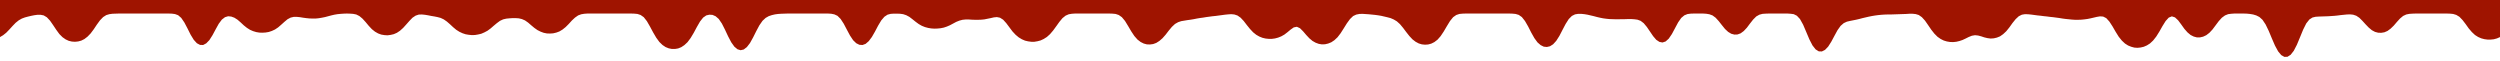
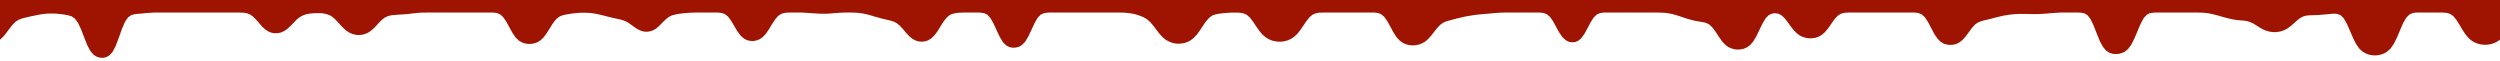
<svg xmlns="http://www.w3.org/2000/svg" viewBox="0 0 2400 58" preserveAspectRatio="none">
-   <path fill="#9f1400" d="M0,0H2400V35.6L2397,36.9L2394,37.7L2391,38.0L2388,38.0L2385,37.6L2382,36.8L2379,35.5L2376,33.6L2373,30.8L2370,27.3L2367,23.1L2364,19.2L2361,16.1L2358,14.3L2355,13.4L2352,13.1L2349,13.0L2346,13.0L2343,13.0L2340,13.0L2337,13.0L2334,13.0L2331,13.0L2328,13.0L2325,13.0L2322,13.0L2319,13.0L2316,13.1L2313,13.3L2310,13.9L2307,15.3L2304,17.8L2301,21.1L2298,24.6L2295,27.5L2292,29.7L2289,31.0L2286,31.5L2283,31.4L2280,30.6L2277,29.0L2274,26.5L2271,23.4L2268,20.1L2265,17.1L2262,15.1L2259,14.1L2256,13.8L2253,13.9L2250,14.2L2247,14.5L2244,14.9L2241,15.2L2238,15.4L2235,15.6L2232,15.7L2229,15.8L2226,15.9L2223,16.1L2220,16.8L2217,18.7L2214,22.5L2211,28.5L2208,35.8L2205,43.0L2202,48.8L2199,52.6L2196,54.5L2193,54.6L2190,52.9L2187,49.3L2184,43.8L2181,36.9L2178,29.7L2175,23.5L2172,19.0L2169,16.3L2166,14.8L2163,13.9L2160,13.4L2157,13.1L2154,13.0L2151,13.0L2148,13.0L2145,13.0L2142,13.2L2139,13.6L2136,14.8L2133,17.0L2130,20.3L2127,24.3L2124,28.3L2121,31.5L2118,33.8L2115,35.2L2112,35.9L2109,35.9L2106,35.1L2103,33.6L2100,31.1L2097,27.7L2094,23.5L2091,19.5L2088,16.7L2085,15.7L2082,16.9L2079,20.2L2076,25.0L2073,30.3L2070,35.1L2067,38.9L2064,41.7L2061,43.6L2058,44.9L2055,45.6L2052,45.9L2049,45.7L2046,44.9L2043,43.7L2040,41.8L2037,39.0L2034,35.3L2031,30.5L2028,25.3L2025,20.7L2022,17.4L2019,15.9L2016,15.7L2013,16.2L2010,16.9L2007,17.6L2004,18.2L2001,18.6L1998,18.9L1995,19.0L1992,19.0L1989,18.8L1986,18.5L1983,18.2L1980,17.8L1977,17.3L1974,16.9L1971,16.5L1968,16.2L1965,15.8L1962,15.5L1959,15.1L1956,14.8L1953,14.4L1950,14.0L1947,13.7L1944,13.6L1941,14.1L1938,15.6L1935,18.4L1932,22.1L1929,26.3L1926,30.0L1923,32.8L1920,34.9L1917,36.1L1914,36.8L1911,37.0L1908,36.6L1905,35.9L1902,34.9L1899,34.1L1896,33.8L1893,34.3L1890,35.5L1887,37.0L1884,38.4L1881,39.4L1878,40.1L1875,40.4L1872,40.3L1869,39.8L1866,38.9L1863,37.4L1860,35.3L1857,32.3L1854,28.5L1851,24.1L1848,19.8L1845,16.5L1842,14.4L1839,13.5L1836,13.2L1833,13.2L1830,13.4L1827,13.5L1824,13.6L1821,13.7L1818,13.8L1815,13.9L1812,13.9L1809,14.0L1806,14.2L1803,14.5L1800,14.9L1797,15.4L1794,16.0L1791,16.7L1788,17.4L1785,18.2L1782,18.9L1779,19.5L1776,20.1L1773,20.8L1770,22.2L1767,24.8L1764,29.0L1761,34.5L1758,40.1L1755,44.8L1752,47.9L1749,49.4L1746,49.3L1743,47.4L1740,43.6L1737,37.8L1734,30.7L1731,23.7L1728,18.3L1725,15.1L1722,13.6L1719,13.2L1716,13.0L1713,13.0L1710,13.0L1707,13.0L1704,13.0L1701,13.0L1698,13.0L1695,13.1L1692,13.3L1689,14.1L1686,15.8L1683,18.8L1680,22.6L1677,26.6L1674,29.8L1671,32.0L1668,33.1L1665,33.2L1662,32.4L1659,30.6L1656,27.8L1653,24.1L1650,20.3L1647,17.0L1644,14.8L1641,13.7L1638,13.2L1635,13.0L1632,13.0L1629,13.0L1626,13.0L1623,13.1L1620,13.5L1617,14.7L1614,17.2L1611,21.5L1608,27.1L1605,32.7L1602,37.1L1599,39.8L1596,40.8L1593,40.2L1590,38.2L1587,34.7L1584,30.3L1581,25.9L1578,22.3L1575,20.0L1572,18.9L1569,18.5L1566,18.3L1563,18.3L1560,18.4L1557,18.4L1554,18.5L1551,18.5L1548,18.4L1545,18.3L1542,18.0L1539,17.6L1536,17.0L1533,16.3L1530,15.5L1527,14.8L1524,14.1L1521,13.6L1518,13.3L1515,13.3L1512,13.8L1509,15.3L1506,18.3L1503,23.0L1500,28.7L1497,34.5L1494,39.2L1491,42.5L1488,44.4L1485,45.1L1482,44.8L1479,43.3L1476,40.7L1473,36.6L1470,31.3L1467,25.4L1464,20.2L1461,16.4L1458,14.3L1455,13.4L1452,13.1L1449,13.0L1446,13.0L1443,13.0L1440,13.0L1437,13.0L1434,13.0L1431,13.0L1428,13.0L1425,13.0L1422,13.0L1419,13.0L1416,13.0L1413,13.0L1410,13.0L1407,13.0L1404,13.1L1401,13.4L1398,14.4L1395,16.5L1392,20.2L1389,25.1L1386,30.2L1383,34.7L1380,38.1L1377,40.4L1374,41.9L1371,42.7L1368,42.9L1365,42.6L1362,41.7L1359,40.1L1356,37.8L1353,34.6L1350,30.8L1347,26.8L1344,23.2L1341,20.5L1338,18.7L1335,17.4L1332,16.6L1329,15.9L1326,15.2L1323,14.7L1320,14.3L1317,14.0L1314,13.7L1311,13.5L1308,13.3L1305,13.4L1302,14.0L1299,15.4L1296,18.3L1293,22.4L1290,27.2L1287,31.9L1284,35.8L1281,38.6L1278,40.6L1275,41.8L1272,42.5L1269,42.6L1266,42.1L1263,41.0L1260,39.3L1257,36.8L1254,33.6L1251,30.1L1248,27.1L1245,25.7L1242,26.3L1239,28.4L1236,30.9L1233,33.2L1230,34.9L1227,36.1L1224,36.9L1221,37.3L1218,37.3L1215,37.0L1212,36.3L1209,35.1L1206,33.4L1203,31.0L1200,27.8L1197,24.1L1194,20.2L1191,17.0L1188,14.9L1185,13.9L1182,13.6L1179,13.8L1176,14.1L1173,14.5L1170,14.9L1167,15.3L1164,15.6L1161,16.0L1158,16.4L1155,16.9L1152,17.3L1149,17.8L1146,18.4L1143,18.9L1140,19.3L1137,19.8L1134,20.3L1131,21.3L1128,23.0L1125,25.8L1122,29.4L1119,33.3L1116,36.7L1113,39.3L1110,41.2L1107,42.3L1104,42.7L1101,42.6L1098,41.8L1095,40.3L1092,38.0L1089,34.6L1086,30.1L1083,25.0L1080,20.1L1077,16.5L1074,14.4L1071,13.4L1068,13.1L1065,13.0L1062,13.0L1059,13.0L1056,13.0L1053,13.0L1050,13.0L1047,13.0L1044,13.0L1041,13.0L1038,13.0L1035,13.0L1032,13.0L1029,13.2L1026,13.7L1023,15.0L1020,17.4L1017,21.0L1014,25.2L1011,29.3L1008,32.8L1005,35.5L1002,37.4L999,38.8L996,39.6L993,40.1L990,40.1L987,39.7L984,39.0L981,37.7L978,35.9L975,33.4L972,30.2L969,26.2L966,22.2L963,18.9L960,17.0L957,16.4L954,16.7L951,17.4L948,18.0L945,18.6L942,18.9L939,19.0L936,19.0L933,18.9L930,18.7L927,18.7L924,19.0L921,19.8L918,21.0L915,22.6L912,24.2L909,25.5L906,26.5L903,27.1L900,27.4L897,27.5L894,27.3L891,26.8L888,26.0L885,24.8L882,23.1L879,20.9L876,18.5L873,16.2L870,14.6L867,13.6L864,13.2L861,13.1L858,13.1L855,13.3L852,14.1L849,16.1L846,19.6L843,24.6L840,30.3L837,35.5L834,39.5L831,42.1L828,43.2L825,43.0L822,41.5L819,38.6L816,34.1L813,28.5L810,22.8L807,18.2L804,15.2L801,13.8L798,13.2L795,13.0L792,13.0L789,13.0L786,13.0L783,13.0L780,13.0L777,13.0L774,13.0L771,13.0L768,13.0L765,13.0L762,13.0L759,13.0L756,13.0L753,13.1L750,13.2L747,13.4L744,13.8L741,14.5L738,15.5L735,17.2L732,20.0L729,24.3L726,29.9L723,35.9L720,41.3L717,45.2L714,47.5L711,48.2L708,47.3L705,44.8L702,40.6L699,34.9L696,28.5L693,22.6L690,18.2L687,15.6L684,14.3L681,14.1L678,14.8L675,16.9L672,20.7L669,25.9L666,31.5L663,36.5L660,40.5L657,43.3L654,45.3L651,46.5L648,47.0L645,47.0L642,46.4L639,45.2L636,43.2L633,40.3L630,36.2L627,31.1L624,25.5L621,20.3L618,16.5L615,14.4L612,13.4L609,13.1L606,13.0L603,13.0L600,13.0L597,13.0L594,13.0L591,13.0L588,13.0L585,13.0L582,13.0L579,13.0L576,13.0L573,13.0L570,13.0L567,13.0L564,13.0L561,13.2L558,13.7L555,14.8L552,16.9L549,19.7L546,23.0L543,26.0L540,28.4L537,30.2L534,31.3L531,32.0L528,32.2L525,32.1L522,31.5L519,30.4L516,28.9L513,26.8L510,24.3L507,21.7L504,19.6L501,18.3L498,17.6L495,17.4L492,17.4L489,17.6L486,17.9L483,18.6L480,20.0L477,22.2L474,24.7L471,27.3L468,29.5L465,31.1L462,32.4L459,33.1L456,33.6L453,33.7L450,33.4L447,32.9L444,31.9L441,30.5L438,28.6L435,26.1L432,23.3L429,20.7L426,18.6L423,17.2L420,16.4L417,15.8L414,15.3L411,14.7L408,14.2L405,13.9L402,14.0L399,15.0L396,17.0L393,20.1L390,23.5L387,26.8L384,29.5L381,31.5L378,32.8L375,33.5L372,33.9L369,33.7L366,33.2L363,32.1L360,30.4L357,28.0L354,24.8L351,21.2L348,17.9L345,15.4L342,13.9L339,13.3L336,13.1L333,13.0L330,13.1L327,13.3L324,13.6L321,14.1L318,14.8L315,15.6L312,16.4L309,17.0L306,17.5L303,17.8L300,17.8L297,17.7L294,17.4L291,17.0L288,16.5L285,16.2L282,16.2L279,16.9L276,18.5L273,21.0L270,23.7L267,26.3L264,28.3L261,29.7L258,30.7L255,31.2L252,31.4L249,31.3L246,30.8L243,29.9L240,28.6L237,26.7L234,24.3L231,21.5L228,18.9L225,17.0L222,15.9L219,15.6L216,16.5L213,18.8L210,22.8L207,28.2L204,33.8L201,38.5L198,41.6L195,43.2L192,43.1L189,41.5L186,38.2L183,33.3L180,27.3L177,21.6L174,17.2L171,14.6L168,13.5L165,13.1L162,13.0L159,13.0L156,13.0L153,13.0L150,13.0L147,13.0L144,13.0L141,13.0L138,13.0L135,13.0L132,13.0L129,13.0L126,13.0L123,13.0L120,13.0L117,13.0L114,13.0L111,13.1L108,13.2L105,13.6L102,14.5L99,16.4L96,19.5L93,23.6L90,28.1L87,32.1L84,35.2L81,37.5L78,39.0L75,39.8L72,40.1L69,39.9L66,39.2L63,37.8L60,35.7L57,32.7L54,28.6L51,24.1L48,19.8L45,16.6L42,14.8L39,14.2L36,14.2L33,14.6L30,15.2L27,15.9L24,16.7L21,17.8L18,19.5L15,21.9L12,25.0L9,28.3L6,31.4L3,33.8L0,35.6Z" />
+   <path fill="#9f1400" d="M0,0H2400V38.1L2397,40.1L2394,41.5L2391,42.4L2388,42.9L2385,43.0L2382,42.7L2379,42.0L2376,40.9L2373,39.2L2370,36.7L2367,33.2L2364,28.7L2361,23.6L2358,18.9L2355,15.3L2352,13.3L2349,12.4L2346,12.1L2343,12.0L2340,12.0L2337,12.0L2334,12.0L2331,12.0L2328,12.0L2325,12.0L2322,12.0L2319,12.1L2316,12.6L2313,14.0L2310,17.0L2307,22.2L2304,29.1L2301,36.2L2298,42.2L2295,46.5L2292,49.3L2289,51.2L2286,52.3L2283,53.0L2280,53.2L2277,53.0L2274,52.4L2271,51.2L2268,49.5L2265,46.7L2262,42.5L2259,36.6L2256,29.6L2253,22.8L2250,17.6L2247,14.6L2244,13.4L2241,13.1L2238,13.3L2235,13.6L2232,13.9L2229,14.1L2226,14.4L2223,14.5L2220,14.6L2217,14.7L2214,15.0L2211,15.8L2208,17.4L2205,19.8L2202,22.5L2199,25.1L2196,27.3L2193,28.9L2190,30.0L2187,30.6L2184,30.9L2181,30.7L2178,30.2L2175,29.3L2172,28.0L2169,26.2L2166,24.3L2163,22.5L2160,21.1L2157,20.2L2154,19.8L2151,19.6L2148,19.3L2145,18.9L2142,18.3L2139,17.6L2136,16.8L2133,16.0L2130,15.1L2127,14.3L2124,13.6L2121,12.9L2118,12.5L2115,12.2L2112,12.1L2109,12.0L2106,12.0L2103,12.0L2100,12.0L2097,12.0L2094,12.0L2091,12.0L2088,12.0L2085,12.0L2082,12.0L2079,12.0L2076,12.0L2073,12.0L2070,12.0L2067,12.2L2064,12.6L2061,14.1L2058,17.3L2055,22.8L2052,29.9L2049,37.0L2046,42.9L2043,47.0L2040,49.5L2037,50.9L2034,51.7L2031,51.9L2028,51.6L2025,50.6L2022,48.7L2019,45.2L2016,39.8L2013,32.5L2010,24.8L2007,18.5L2004,14.6L2001,12.8L1998,12.2L1995,12.0L1992,12.0L1989,12.0L1986,12.0L1983,12.0L1980,12.0L1977,12.1L1974,12.3L1971,12.5L1968,12.7L1965,13.0L1962,13.2L1959,13.4L1956,13.5L1953,13.5L1950,13.5L1947,13.4L1944,13.4L1941,13.4L1938,13.4L1935,13.5L1932,13.8L1929,14.1L1926,14.6L1923,15.1L1920,15.8L1917,16.5L1914,17.3L1911,18.1L1908,18.8L1905,19.5L1902,20.3L1899,21.5L1896,23.6L1893,26.9L1890,31.0L1887,35.0L1884,38.4L1881,40.7L1878,42.2L1875,42.9L1872,43.1L1869,42.8L1866,41.9L1863,40.1L1860,37.1L1857,32.7L1854,27.0L1851,21.3L1848,16.7L1845,13.9L1842,12.6L1839,12.1L1836,12.0L1833,12.0L1830,12.0L1827,12.0L1824,12.0L1821,12.0L1818,12.0L1815,12.0L1812,12.0L1809,12.0L1806,12.0L1803,12.0L1800,12.0L1797,12.0L1794,12.0L1791,12.0L1788,12.0L1785,12.0L1782,12.0L1779,12.0L1776,12.0L1773,12.1L1770,12.4L1767,13.3L1764,15.3L1761,18.6L1758,22.9L1755,27.2L1752,30.8L1749,33.4L1746,35.2L1743,36.2L1740,36.7L1737,36.8L1734,36.4L1731,35.6L1728,34.2L1725,32.0L1722,29.0L1719,25.2L1716,21.0L1713,17.2L1710,14.5L1707,13.1L1704,12.7L1701,13.1L1698,14.5L1695,17.6L1692,22.6L1689,28.8L1686,35.0L1683,39.9L1680,43.4L1677,45.5L1674,46.8L1671,47.4L1668,47.6L1665,47.3L1662,46.4L1659,45.0L1656,42.7L1653,39.4L1650,35.1L1647,30.5L1644,26.5L1641,23.6L1638,22.0L1635,21.3L1632,20.8L1629,20.3L1626,19.7L1623,18.9L1620,18.1L1617,17.1L1614,16.1L1611,15.1L1608,14.2L1605,13.4L1602,12.8L1599,12.4L1596,12.2L1593,12.1L1590,12.0L1587,12.0L1584,12.0L1581,12.0L1578,12.0L1575,12.0L1572,12.0L1569,12.0L1566,12.0L1563,12.0L1560,12.0L1557,12.0L1554,12.0L1551,12.0L1548,12.0L1545,12.0L1542,12.0L1539,12.1L1536,12.6L1533,13.9L1530,16.7L1527,21.4L1524,27.1L1521,32.6L1518,36.7L1515,39.2L1512,40.4L1509,40.6L1506,40.1L1503,38.5L1500,35.7L1497,31.4L1494,26.0L1491,20.5L1488,16.2L1485,13.7L1482,12.5L1479,12.1L1476,12.0L1473,12.0L1470,12.0L1467,12.0L1464,12.0L1461,12.0L1458,12.0L1455,12.0L1452,12.0L1449,12.0L1446,12.0L1443,12.1L1440,12.2L1437,12.4L1434,12.6L1431,12.9L1428,13.2L1425,13.4L1422,13.7L1419,14.0L1416,14.3L1413,14.8L1410,15.3L1407,15.8L1404,16.5L1401,17.2L1398,17.9L1395,18.7L1392,19.5L1389,20.3L1386,21.5L1383,23.5L1380,26.5L1377,30.3L1374,34.1L1371,37.5L1368,40.0L1365,41.7L1362,42.8L1359,43.4L1356,43.6L1353,43.3L1350,42.6L1347,41.3L1344,39.2L1341,36.1L1338,31.6L1335,26.1L1332,20.6L1329,16.3L1326,13.7L1323,12.5L1320,12.1L1317,12.0L1314,12.0L1311,12.0L1308,12.0L1305,12.0L1302,12.0L1299,12.0L1296,12.0L1293,12.0L1290,12.0L1287,12.0L1284,12.0L1281,12.0L1278,12.0L1275,12.0L1272,12.0L1269,12.1L1266,12.2L1263,12.8L1260,14.1L1257,16.7L1254,20.5L1251,24.9L1248,29.3L1245,32.9L1242,35.6L1239,37.5L1236,38.8L1233,39.6L1230,40.0L1227,40.0L1224,39.6L1221,38.9L1218,37.6L1215,35.8L1212,33.2L1209,29.7L1206,25.4L1203,20.9L1200,17.0L1197,14.3L1194,12.9L1191,12.3L1188,12.1L1185,12.1L1182,12.1L1179,12.3L1176,12.5L1173,12.8L1170,13.2L1167,13.8L1164,14.8L1161,16.9L1158,20.2L1155,24.5L1152,29.1L1149,33.2L1146,36.4L1143,38.7L1140,40.3L1137,41.3L1134,41.8L1131,42.0L1128,41.7L1125,41.0L1122,39.8L1119,38.1L1116,35.6L1113,32.3L1110,28.4L1107,24.4L1104,21.0L1101,18.4L1098,16.6L1095,15.4L1092,14.3L1089,13.5L1086,12.9L1083,12.5L1080,12.2L1077,12.1L1074,12.0L1071,12.0L1068,12.0L1065,12.0L1062,12.0L1059,12.0L1056,12.0L1053,12.0L1050,12.0L1047,12.0L1044,12.0L1041,12.0L1038,12.0L1035,12.0L1032,12.0L1029,12.0L1026,12.0L1023,12.0L1020,12.0L1017,12.0L1014,12.0L1011,12.0L1008,12.0L1005,12.2L1002,12.7L999,14.1L996,17.3L993,22.6L990,29.1L987,35.4L984,40.2L981,43.3L978,45.0L975,45.7L972,45.8L969,45.2L966,43.6L963,40.7L960,35.9L957,29.6L954,23.0L951,17.6L948,14.2L945,12.7L942,12.2L939,12.0L936,12.0L933,12.0L930,12.0L927,12.0L924,12.1L921,12.2L918,12.5L915,13.1L912,14.3L909,16.7L906,20.4L903,25.1L900,30.0L897,34.0L894,36.9L891,38.7L888,39.7L885,40.0L882,39.8L879,38.9L876,37.3L873,34.9L870,31.7L867,28.1L864,24.8L861,22.3L858,20.7L855,19.8L852,19.1L849,18.4L846,17.7L843,16.8L840,16.0L837,15.1L834,14.2L831,13.5L828,12.9L825,12.5L822,12.2L819,12.1L816,12.0L813,12.0L810,12.1L807,12.2L804,12.4L801,12.6L798,12.9L795,13.1L792,13.2L789,13.2L786,13.1L783,12.9L780,12.7L777,12.5L774,12.3L771,12.1L768,12.0L765,12.0L762,12.0L759,12.0L756,12.1L753,12.4L750,13.3L747,15.3L744,18.8L741,23.4L738,28.4L735,32.7L732,35.8L729,37.8L726,38.9L723,39.4L720,39.2L717,38.5L714,36.9L711,34.2L708,30.2L705,25.2L702,20.1L699,16.0L696,13.6L693,12.5L690,12.1L687,12.0L684,12.0L681,12.0L678,12.0L675,12.0L672,12.0L669,12.0L666,12.1L663,12.2L660,12.4L657,12.6L654,13.0L651,13.4L648,14.0L645,14.8L642,16.3L639,18.7L636,21.6L633,24.7L630,27.3L627,29.1L624,30.1L621,30.5L618,30.3L615,29.4L612,28.0L609,26.0L606,23.8L603,21.7L600,20.2L597,19.1L594,18.4L591,17.7L588,17.1L585,16.3L582,15.6L579,14.8L576,14.1L573,13.4L570,12.9L567,12.5L564,12.3L561,12.2L558,12.2L555,12.4L552,12.7L549,13.0L546,13.5L543,14.0L540,14.7L537,16.0L534,18.3L531,22.1L528,26.8L525,31.6L522,35.7L519,38.6L516,40.5L513,41.6L510,42.1L507,42.2L504,41.7L501,40.7L498,38.9L495,36.0L492,31.6L489,26.2L486,20.7L483,16.4L480,13.7L477,12.5L474,12.1L471,12.0L468,12.0L465,12.0L462,12.0L459,12.0L456,12.0L453,12.0L450,12.0L447,12.0L444,12.0L441,12.0L438,12.0L435,12.0L432,12.0L429,12.0L426,12.0L423,12.0L420,12.0L417,12.0L414,12.0L411,12.0L408,12.1L405,12.1L402,12.3L399,12.6L396,12.9L393,13.3L390,13.6L387,13.8L384,14.0L381,14.2L378,14.4L375,14.8L372,15.6L369,17.1L366,19.6L363,22.7L360,26.0L357,28.8L354,31.0L351,32.4L348,33.3L345,33.6L342,33.5L339,32.8L336,31.7L333,29.8L330,27.3L327,24.2L324,20.8L321,17.8L318,15.4L315,14.0L312,13.2L309,12.7L306,12.6L303,12.6L300,12.8L297,13.1L294,13.7L291,14.7L288,16.3L285,18.6L282,21.7L279,24.8L276,27.6L273,29.7L270,31.1L267,31.8L264,31.9L261,31.5L258,30.4L255,28.5L252,25.9L249,22.5L246,19.0L243,16.0L240,13.9L237,12.7L234,12.2L231,12.1L228,12.0L225,12.0L222,12.0L219,12.0L216,12.0L213,12.0L210,12.0L207,12.0L204,12.0L201,12.0L198,12.0L195,12.0L192,12.0L189,12.0L186,12.0L183,12.0L180,12.0L177,12.0L174,12.0L171,12.0L168,12.0L165,12.0L162,12.0L159,12.0L156,12.0L153,12.0L150,12.0L147,12.1L144,12.3L141,12.5L138,12.8L135,13.1L132,13.3L129,13.7L126,14.5L123,16.6L120,20.9L117,27.9L114,36.4L111,44.2L108,49.9L105,53.2L102,54.9L99,55.5L96,55.4L93,54.5L90,52.7L87,49.3L84,43.8L81,36.4L78,28.6L75,22.1L72,18.0L69,15.8L66,14.8L63,14.2L60,13.7L57,13.4L54,13.1L51,13.0L48,13.0L45,13.1L42,13.4L39,13.8L36,14.4L33,15.0L30,15.6L27,16.3L24,17.0L21,17.8L18,18.9L15,20.8L12,23.8L9,27.6L6,31.7L3,35.3L0,38.1Z" />
</svg>
